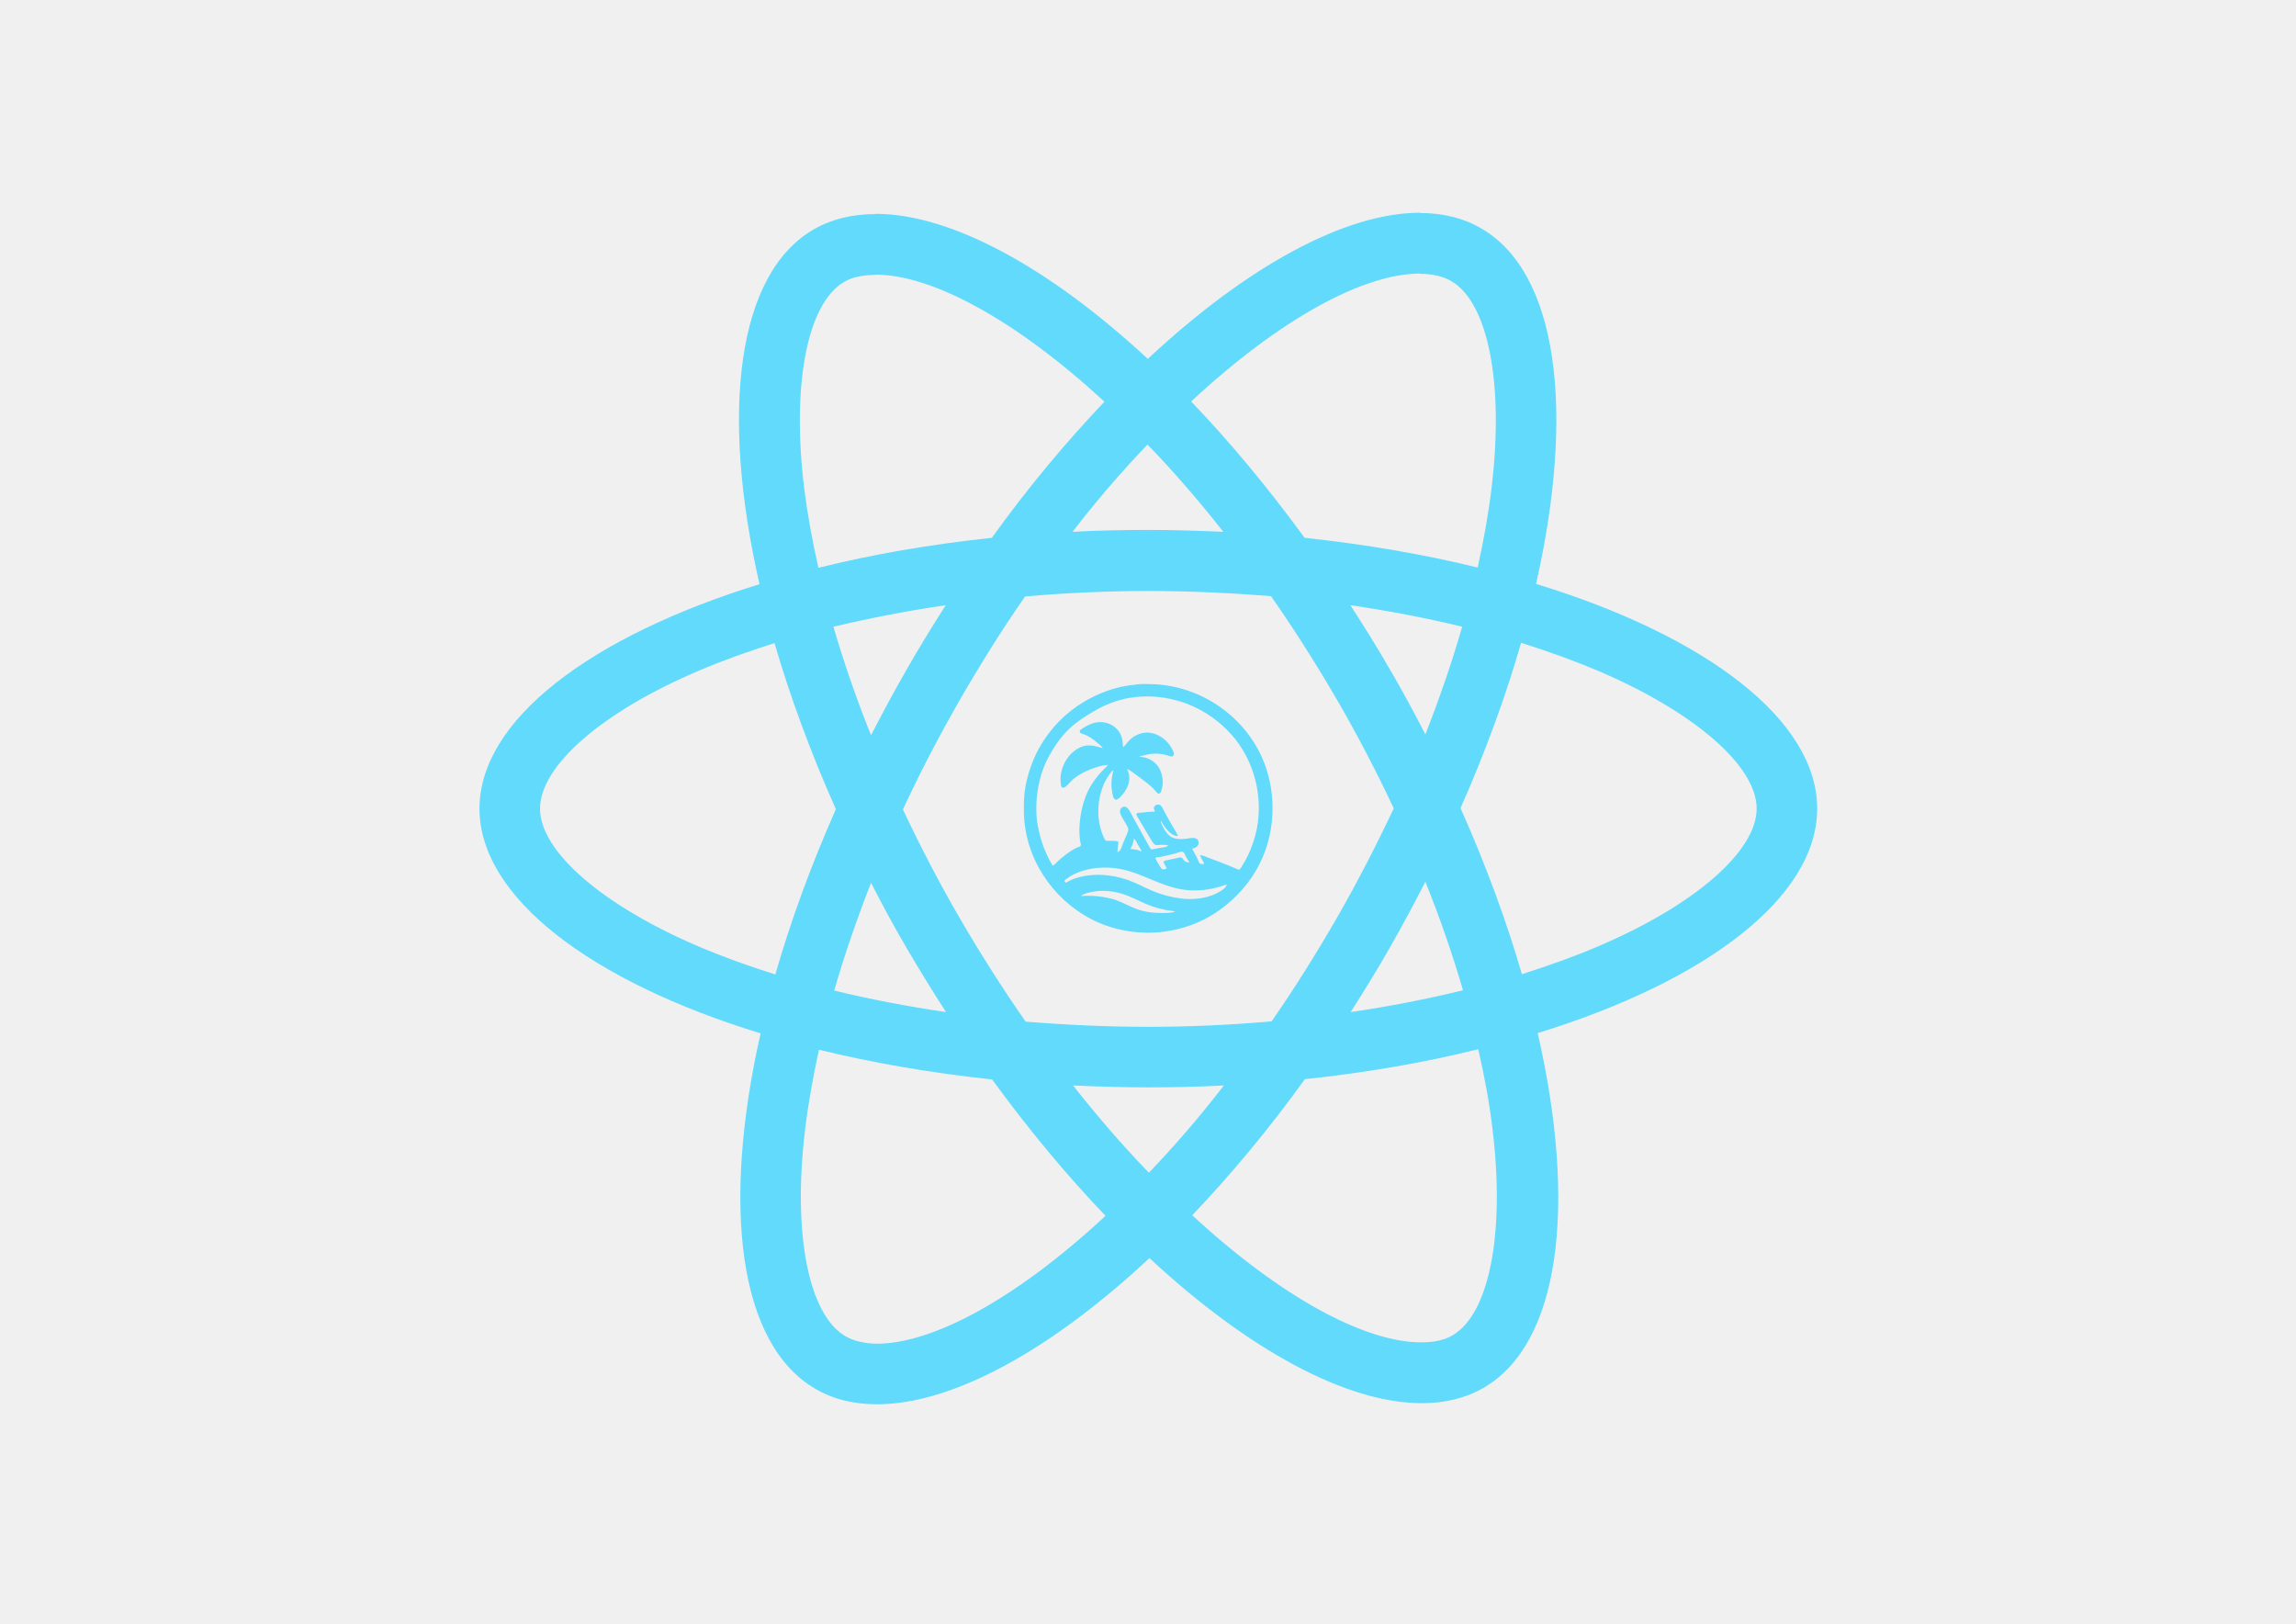
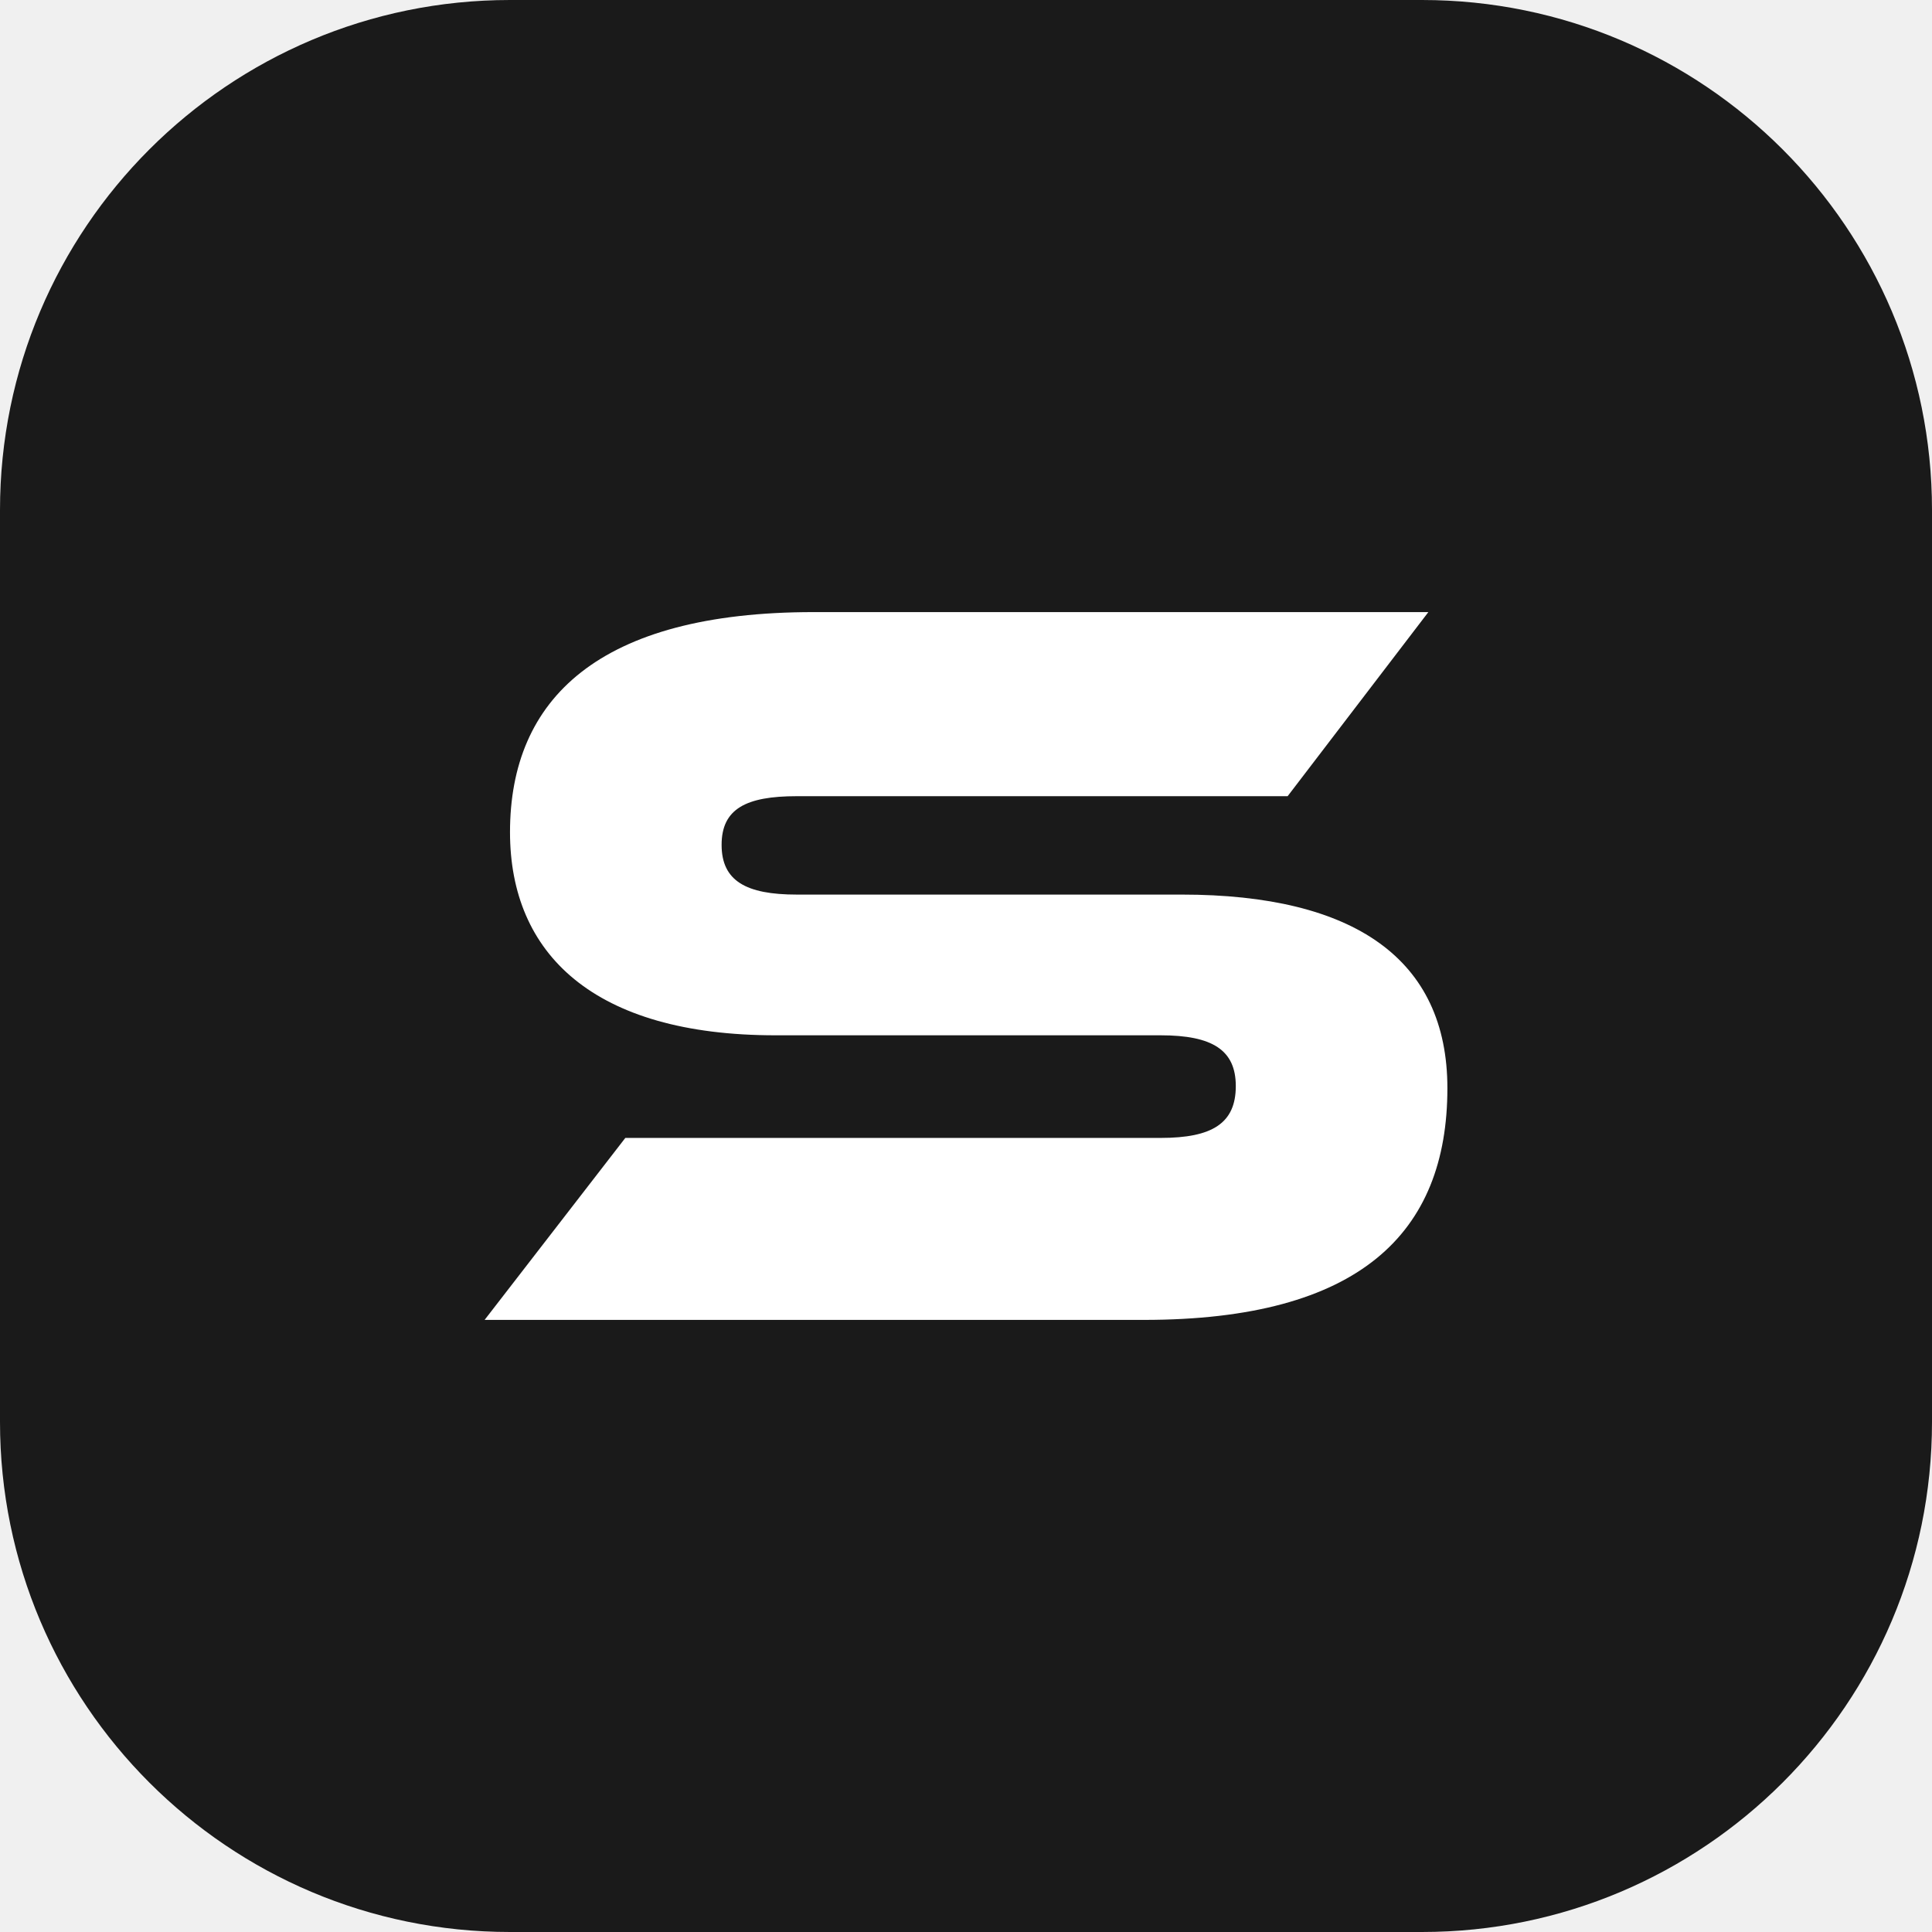
- <svg xmlns="http://www.w3.org/2000/svg" width="5355px" height="3786px" viewBox="0 0 5355 3786" version="1.1">
-   <g id="logo" stroke="none" fill="none" transform="translate(0.9778, 0)" fill-rule="evenodd" stroke-width="1">
-     <g id="Layer_1" transform="translate(1117.351, 496.0658)" fill="#61DAFB">
-       <g id="Group" fill-rule="nonzero">
-         <path d="M3119.934,1389.62 C3119.934,1182.926 2861.105,987.044 2464.277,865.571 C2555.853,461.087 2515.153,139.28 2335.817,36.251 C2294.481,12.084 2246.149,0.636 2193.366,0.636 L2193.366,142.46 C2222.619,142.46 2246.149,148.184 2265.863,158.995 C2352.351,208.602 2389.872,397.489 2360.619,640.434 C2353.623,700.216 2342.176,763.178 2328.186,827.412 C2203.541,796.885 2067.449,773.354 1924.362,758.09 C1838.51,640.434 1749.478,533.589 1659.81,440.099 C1867.127,247.397 2061.726,141.824 2194.002,141.824 L2194.002,0 C2019.117,0 1790.178,124.652 1558.695,340.886 C1327.212,125.924 1098.273,2.544 923.389,2.544 L923.389,144.368 C1055.029,144.368 1250.263,249.305 1457.58,440.735 C1368.548,534.225 1279.516,640.434 1194.936,758.09 C1051.213,773.354 915.121,796.885 790.477,828.048 C775.85,764.45 765.039,702.76 757.408,643.614 C727.518,400.669 764.403,211.782 850.255,161.539 C869.333,150.092 894.135,145.004 923.389,145.004 L923.389,3.18 C869.969,3.18 821.638,14.628 779.666,38.795 C600.966,141.824 560.901,462.995 653.113,866.207 C257.557,988.316 0,1183.562 0,1389.62 C0,1595.678 258.829,1792.197 655.657,1913.669 C564.081,2318.154 604.781,2639.961 784.117,2742.99 C825.453,2767.157 873.785,2778.605 927.204,2778.605 C1102.088,2778.605 1331.028,2653.952 1562.511,2437.718 C1793.994,2652.68 2022.933,2776.061 2197.817,2776.061 C2251.236,2776.061 2299.568,2764.613 2341.54,2740.446 C2520.24,2637.417 2560.305,2316.246 2468.093,1913.033 C2862.377,1791.561 3119.934,1595.678 3119.934,1389.62 L3119.934,1389.62 Z M2291.937,965.42 C2268.407,1047.462 2239.154,1132.048 2206.085,1216.633 C2180.011,1165.755 2152.665,1114.876 2122.776,1063.998 C2093.523,1013.119 2062.362,963.513 2031.2,915.178 C2121.504,928.534 2208.628,945.069 2291.937,965.42 Z M2000.675,1642.741 C1951.072,1728.599 1900.196,1810.004 1847.413,1885.686 C1752.658,1893.954 1656.63,1898.406 1559.967,1898.406 C1463.304,1898.406 1367.912,1893.954 1273.793,1886.322 C1221.01,1810.64 1169.498,1729.871 1119.895,1644.649 C1071.563,1561.335 1027.683,1476.75 987.619,1391.528 C1027.047,1306.307 1071.563,1221.085 1119.259,1137.772 C1168.862,1051.914 1219.738,970.508 1272.521,894.826 C1367.276,886.559 1463.304,882.107 1559.967,882.107 C1656.63,882.107 1752.022,886.559 1846.141,894.19 C1898.924,969.872 1950.436,1050.642 2000.039,1135.864 C2048.371,1219.177 2092.251,1303.763 2132.315,1388.984 C2092.251,1474.206 2048.371,1559.428 2000.675,1642.741 Z M2206.085,1560.063 C2240.425,1645.285 2269.679,1730.507 2293.845,1813.184 C2210.536,1833.536 2122.776,1850.707 2031.836,1864.063 C2062.998,1815.092 2094.159,1764.85 2123.412,1713.335 C2152.665,1662.457 2180.011,1610.942 2206.085,1560.063 Z M1561.239,2238.656 C1502.096,2177.602 1442.954,2109.552 1384.447,2035.142 C1441.682,2037.686 1500.188,2039.594 1559.331,2039.594 C1618.474,2039.594 1678.252,2038.322 1736.123,2035.142 C1678.888,2109.552 1619.746,2177.602 1561.239,2238.656 Z M1088.098,1864.063 C997.794,1850.707 910.67,1834.172 827.361,1813.82 C850.891,1731.779 880.144,1647.193 913.213,1562.607 C939.287,1613.486 966.633,1664.365 996.522,1715.243 C1026.411,1766.122 1056.936,1815.728 1088.098,1864.063 Z M1558.059,540.585 C1617.202,601.639 1676.344,669.689 1734.851,744.099 C1677.616,741.555 1619.11,739.647 1559.967,739.647 C1500.824,739.647 1441.046,740.919 1383.175,744.099 C1440.41,669.689 1499.552,601.639 1558.059,540.585 Z M1087.462,915.178 C1056.301,964.148 1025.139,1014.391 995.886,1065.906 C966.633,1116.784 939.287,1167.663 913.213,1218.541 C878.873,1133.32 849.619,1048.098 825.453,965.42 C908.762,945.705 996.522,928.534 1087.462,915.178 Z M511.934,1711.427 C286.81,1615.394 141.179,1489.47 141.179,1389.62 C141.179,1289.771 286.81,1163.211 511.934,1067.814 C566.625,1044.282 626.403,1023.295 688.09,1003.579 C724.339,1128.232 772.034,1257.972 831.177,1390.892 C772.67,1523.177 725.61,1652.281 689.998,1776.297 C627.039,1756.582 567.261,1734.959 511.934,1711.427 Z M854.071,2620.245 C767.583,2570.639 730.062,2381.752 759.315,2138.807 C766.311,2079.025 777.758,2016.062 791.748,1951.828 C916.393,1982.355 1052.485,2005.887 1195.572,2021.15 C1281.424,2138.807 1370.456,2245.652 1460.124,2339.141 C1252.807,2531.844 1058.208,2637.417 925.932,2637.417 C897.315,2636.781 873.149,2631.057 854.071,2620.245 L854.071,2620.245 Z M2362.526,2135.627 C2392.416,2378.572 2355.531,2567.459 2269.679,2617.701 C2250.601,2629.149 2225.799,2634.237 2196.545,2634.237 C2064.905,2634.237 1869.671,2529.3 1662.354,2337.869 C1751.386,2244.38 1840.418,2138.171 1924.998,2020.514 C2068.721,2005.251 2204.813,1981.719 2329.457,1950.556 C2344.084,2014.791 2355.531,2076.481 2362.526,2135.627 L2362.526,2135.627 Z M2607.364,1711.427 C2552.673,1734.959 2492.895,1755.946 2431.208,1775.661 C2394.959,1651.009 2347.264,1521.269 2288.121,1388.348 C2346.628,1256.064 2393.688,1126.96 2429.3,1002.943 C2492.259,1022.659 2552.037,1044.282 2608,1067.814 C2833.124,1163.847 2978.755,1289.771 2978.755,1389.62 C2978.755,1489.47 2832.488,1616.03 2607.364,1711.427 L2607.364,1711.427 Z" id="Shape" />
-       </g>
-       <path d="M1537.378,1099.483 C1545.027,1098.477 1553.107,1099.162 1560.816,1099.162 C1589.375,1099.162 1617.414,1103.603 1644.738,1112.019 C1679.61,1122.761 1712.09,1139.935 1740.757,1162.53 C1775.894,1190.223 1805.008,1226.547 1823.69,1267.313 C1858.642,1343.584 1858.386,1436.017 1822.577,1511.966 C1799.423,1561.073 1762.278,1602.174 1717.319,1632.147 C1680.636,1656.602 1637.733,1671.571 1594.082,1676.871 C1538.521,1683.618 1478.454,1673.759 1428.506,1648.109 C1334.74,1599.956 1270.993,1503.042 1269.732,1396.835 C1269.489,1376.359 1269.807,1355.76 1273.855,1335.483 C1280.447,1302.459 1291.94,1270.537 1309.202,1241.56 C1327.874,1210.214 1351.993,1182.552 1380.875,1160.25 C1414.745,1134.096 1454.109,1115.285 1495.795,1105.714 C1505.553,1103.474 1515.35,1102.202 1525.194,1100.998 L1528.67,1100.575 C1531.569,1100.222 1534.471,1099.865 1537.378,1099.483 Z M1440.288,1582.053 C1427.386,1583.439 1413.778,1585.791 1402.705,1593.051 C1405.197,1593.651 1408.055,1593.055 1410.655,1593.051 C1416.901,1593.04 1423.207,1592.805 1429.447,1593.079 C1445.067,1593.766 1461.342,1596.269 1476.426,1600.412 C1488.014,1603.595 1498.773,1608.627 1509.545,1613.664 L1512.239,1614.923 C1518.527,1617.854 1524.844,1620.735 1531.356,1623.199 C1550.985,1630.626 1570.524,1632.934 1591.345,1632.934 L1593.252,1632.933 C1603.099,1632.92 1612.867,1632.729 1622.424,1630.034 C1617.115,1627.201 1609.514,1627.733 1603.632,1626.553 C1590.871,1623.992 1578.323,1620.866 1566.049,1616.479 C1546.69,1609.559 1528.857,1599.168 1509.673,1591.908 C1487.816,1583.637 1463.594,1579.55 1440.288,1582.053 Z M1459.803,1527.061 C1434.235,1527.061 1408.376,1531.573 1385.358,1543.194 C1379.782,1546.01 1374.481,1549.365 1369.458,1553.083 C1367.927,1554.216 1365.213,1555.672 1364.647,1557.643 C1364.073,1559.641 1366.125,1561.315 1367.289,1562.594 C1373.043,1559.522 1378.509,1556.271 1384.636,1553.938 C1424.261,1538.859 1472.298,1542.02 1511.842,1555.846 C1531.562,1562.742 1549.732,1573.054 1568.94,1581.141 C1590.422,1590.185 1612.363,1596.049 1635.434,1599.056 C1662.648,1602.602 1693.675,1599.728 1718.552,1587.426 C1727.293,1583.104 1739.429,1576.516 1743.125,1566.945 C1738.56,1567.344 1734.453,1569.304 1730.116,1570.655 C1723.219,1572.803 1716.24,1574.624 1709.156,1576.046 C1685.145,1580.865 1659.612,1581.86 1635.434,1577.486 C1610.812,1573.033 1588.074,1563.725 1565.311,1554.267 L1562.275,1553.005 C1550.637,1548.168 1538.971,1543.347 1527.02,1539.168 C1505.554,1531.662 1482.548,1527.061 1459.803,1527.061 Z M1504.614,1133.608 C1473.965,1140.391 1446.51,1153.598 1420.051,1170.248 C1404.69,1179.913 1389.996,1189.815 1376.685,1202.255 C1356.89,1220.756 1341.761,1243.243 1328.567,1266.73 C1314.972,1290.929 1306.255,1319.132 1302.042,1346.497 C1297.909,1373.344 1297.228,1401.571 1301.963,1428.44 C1307.881,1462.032 1319.145,1493.555 1336.933,1522.71 C1342.911,1519.913 1347.155,1513.536 1352.111,1509.24 C1362.119,1500.567 1372.626,1492.528 1383.913,1485.59 C1388.091,1483.022 1392.384,1481.028 1396.923,1479.201 C1398.635,1478.511 1401.434,1477.881 1402.24,1475.997 C1403.521,1473.005 1401.152,1467.798 1400.745,1464.698 C1399.584,1455.831 1398.883,1446.814 1399.102,1437.867 C1399.738,1411.81 1404.598,1385.389 1413.853,1361 C1420.826,1342.623 1431.48,1325.938 1444.101,1310.964 C1448.383,1305.883 1452.936,1301.154 1457.635,1296.462 C1458.213,1295.884 1458.821,1295.324 1459.436,1294.767 L1460.176,1294.098 C1462.275,1292.204 1464.361,1290.279 1465.585,1287.759 C1456.523,1287.765 1447.46,1290.383 1438.843,1293.041 C1420.279,1298.766 1402.196,1307.262 1386.804,1319.249 C1379.783,1324.718 1374.641,1331.885 1368.001,1337.64 C1365.965,1339.406 1362.316,1341.772 1359.502,1340.44 C1355.25,1338.428 1355.906,1330.045 1355.419,1326.193 C1353.545,1311.373 1359.149,1292.629 1366.27,1279.783 C1377.702,1259.161 1398.84,1241.553 1423.665,1242.168 C1434.386,1242.433 1443.771,1246.165 1454.021,1248.601 C1451.422,1244.902 1447.937,1242.206 1444.625,1239.174 C1436.509,1231.745 1427.632,1224.959 1417.883,1219.827 C1415.268,1218.45 1412.519,1217.434 1409.75,1216.46 L1408.087,1215.878 C1407.256,1215.587 1406.424,1215.294 1405.596,1214.991 C1403.513,1214.228 1400.891,1213.179 1400.108,1210.861 C1398.657,1206.567 1406.375,1202.59 1409.21,1200.78 C1420.168,1193.78 1433.605,1188.023 1446.793,1187.698 C1467.403,1187.192 1487.541,1198.648 1496.031,1218.144 C1499.419,1225.924 1500.098,1234.211 1500.709,1242.527 L1500.823,1244.086 C1500.881,1244.866 1500.939,1245.646 1501,1246.425 C1507.473,1241.139 1512.026,1233.359 1518.347,1227.697 C1533.128,1214.455 1553.359,1208.576 1572.554,1214.537 C1589.901,1219.924 1604.977,1231.916 1613.851,1247.876 C1616.172,1252.051 1622.649,1262.256 1617.97,1266.415 C1614.308,1269.671 1609.663,1267.134 1605.801,1265.783 C1601.812,1264.39 1597.644,1263.691 1593.514,1262.861 C1583.011,1260.752 1570.793,1260.971 1560.267,1262.825 C1553.461,1264.023 1546.81,1266.45 1540.029,1267.455 L1540.029,1268.905 C1558.571,1269.059 1576.507,1279.656 1585.655,1295.736 C1589.445,1302.398 1591.338,1310.023 1592.79,1317.491 C1594.586,1326.721 1593.324,1336.776 1590.806,1345.772 C1589.962,1348.788 1588.43,1353.901 1584.83,1354.596 C1582.285,1355.087 1580.124,1352.548 1578.671,1350.837 C1574.863,1346.351 1571.24,1342.087 1566.772,1338.213 C1555.466,1328.414 1543.512,1319.375 1531.356,1310.659 C1524.902,1306.031 1517.833,1300.014 1510.396,1297.186 C1512.487,1302.232 1514.535,1306.923 1515.247,1312.415 C1517.338,1328.568 1510.588,1343.773 1500.455,1355.924 C1497.363,1359.633 1494.056,1363.368 1490.159,1366.249 C1488.543,1367.444 1486.515,1369.004 1484.377,1368.667 C1477.674,1367.606 1476.876,1357.484 1475.848,1352.298 C1472.367,1334.734 1473.765,1317.29 1478.595,1300.087 C1474.298,1302.27 1471.192,1307.046 1468.494,1310.964 C1462.558,1319.586 1457.408,1328.705 1453.714,1338.52 C1439.005,1377.62 1439.147,1423.417 1458.202,1461.058 C1460.33,1465.262 1463.559,1464.698 1467.753,1464.698 C1472.809,1464.698 1477.913,1464.444 1482.931,1465.115 C1484.884,1465.376 1487.596,1465.144 1489.142,1466.585 C1490.993,1468.313 1490.006,1471.274 1489.58,1473.4 C1488.389,1479.341 1487.991,1484.742 1487.991,1490.803 C1495.902,1489.575 1498.095,1476.869 1500.899,1470.499 C1504.077,1463.283 1507.311,1456.06 1510.251,1448.744 C1511.696,1445.149 1513.63,1441.129 1513.122,1437.142 C1512.553,1432.661 1509.321,1427.91 1507.069,1424.089 C1502.806,1416.857 1497.961,1409.415 1494.823,1401.609 C1492.314,1395.369 1494.65,1387.571 1501.724,1385.342 C1505.625,1384.112 1509.788,1386.524 1512.327,1389.349 C1515.933,1393.361 1518.674,1398.7 1521.268,1403.887 L1522.006,1405.364 C1522.986,1407.324 1523.955,1409.242 1524.953,1411.036 L1555.106,1465.423 C1557.667,1470.028 1560.233,1474.629 1562.853,1479.201 C1563.875,1480.985 1564.916,1483.739 1567.009,1484.5 C1568.874,1485.177 1571.422,1484.214 1573.276,1483.842 C1578.091,1482.876 1582.899,1481.833 1587.732,1480.959 C1593.522,1479.911 1602.35,1480.107 1606.523,1475.575 C1600.419,1473.638 1593.363,1473.753 1587.009,1474.189 C1586.223,1474.243 1585.42,1474.344 1584.609,1474.451 L1583.912,1474.543 C1581.004,1474.924 1578.034,1475.228 1575.456,1473.587 C1570.236,1470.264 1566.767,1462.589 1563.574,1457.446 C1555.701,1444.765 1548.283,1431.892 1540.744,1419.013 C1538.341,1414.907 1535.866,1410.833 1533.536,1406.685 C1532.636,1405.081 1531.301,1402.967 1532.591,1401.199 C1533.932,1399.36 1536.841,1399.234 1539.486,1399.229 L1540.639,1399.229 C1541.481,1399.227 1542.264,1399.213 1542.92,1399.126 C1553.681,1397.708 1564.591,1396.533 1575.445,1396.533 C1574.6,1393.589 1572.184,1390.261 1572.956,1387.109 C1574.685,1380.056 1584.815,1377.849 1589.526,1382.91 C1592.688,1386.307 1594.526,1390.983 1596.584,1395.083 C1599.299,1400.494 1602.391,1405.726 1605.299,1411.036 C1610.389,1420.333 1615.948,1429.375 1621.182,1438.592 C1621.649,1439.416 1622.132,1440.235 1622.62,1441.053 L1623.353,1442.281 C1625.556,1445.967 1627.742,1449.687 1628.929,1453.82 C1610.75,1452.987 1597.104,1431.847 1589.177,1417.562 C1588.545,1419.85 1589.573,1421.891 1590.394,1424.089 C1592.102,1428.654 1594.143,1433.001 1596.712,1437.142 C1600.381,1443.055 1604.586,1449.144 1610.137,1453.437 C1619.988,1461.054 1632.977,1461.097 1644.83,1460.282 C1652.43,1459.759 1661.927,1456.293 1669.404,1458.645 C1676.868,1460.993 1679.872,1469.239 1675.439,1475.574 C1672.119,1480.32 1667.687,1482.112 1662.176,1482.827 C1666.073,1491.201 1671.179,1498.974 1674.879,1507.482 C1676.421,1511.027 1678.028,1516.459 1681.722,1518.329 C1684.181,1519.573 1687.705,1518.414 1690.364,1518.359 C1687.695,1511.286 1682.699,1505.284 1680.245,1498.055 C1687.726,1498.398 1694.962,1502.309 1701.928,1504.805 C1717.739,1510.47 1733.32,1516.744 1748.907,1523 C1754.465,1525.23 1760.055,1527.438 1765.531,1529.862 C1767.534,1530.749 1770.308,1532.822 1772.523,1531.546 C1774.33,1530.504 1775.499,1528.019 1776.613,1526.336 C1779.73,1521.627 1782.553,1516.738 1785.35,1511.833 C1796.549,1492.19 1804.763,1470.666 1810.25,1448.744 C1828.35,1376.443 1812.823,1296.668 1769.329,1236.273 C1752.618,1213.069 1731.602,1193.008 1708.433,1176.395 C1650.449,1134.821 1574.377,1118.171 1504.614,1133.608 Z M1623.147,1494.16 C1607.776,1498.175 1591.935,1501.813 1576.167,1503.856 C1578.241,1510.929 1583.308,1517.808 1587.018,1524.161 C1588.452,1526.617 1589.986,1529.906 1592.82,1530.972 C1596.021,1532.176 1599.889,1530.222 1602.91,1529.237 C1601.511,1525.403 1599.158,1521.954 1597.232,1518.359 C1596.438,1516.877 1595.21,1515.122 1595.864,1513.362 C1597.101,1510.037 1602.235,1510.232 1605.078,1509.655 C1612.571,1508.132 1619.986,1506.231 1627.484,1504.726 C1630.246,1504.172 1634.092,1502.669 1636.869,1503.597 C1640.506,1504.813 1641.615,1509.156 1644.259,1511.547 C1647.29,1514.289 1651.823,1514.71 1655.671,1515.459 C1653.323,1510.165 1649.42,1505.533 1646.918,1500.23 C1645.463,1497.146 1644.268,1492.609 1641.082,1490.827 C1636.694,1488.371 1627.632,1492.988 1623.147,1494.16 Z M1526.297,1458.896 C1525.573,1468.09 1522.758,1475.57 1518.347,1483.552 C1523.402,1484.193 1528.559,1484.421 1533.525,1485.654 C1537.246,1486.578 1540.676,1488.34 1544.366,1489.353 C1542.393,1483.945 1538.732,1479.12 1535.896,1474.125 C1533.032,1469.083 1530.469,1462.956 1526.297,1458.896 Z" id="Combined-Shape-Copy" fill-rule="nonzero" />
-     </g>
-   </g>
+ <svg xmlns="http://www.w3.org/2000/svg" id="a" data-name="レイヤー 1" width="500" height="500" viewBox="0 0 500 500">
+   <rect width="500" height="500" rx="132" ry="132" style="fill: #1a1a1a;" />
+   <path d="M305.857,231.518c44.632,0,68.727,16.702,68.727,50.107,0,37.512-22.726,59.964-78.584,59.964H125.416l36.417-47.095h138.549c13.417,0,19.441-3.833,19.441-13.416,0-9.31-6.024-13.143-19.441-13.143h-99.667c-47.095,0-68.726-21.083-68.726-52.572,0-34.5,23-56.953,78.584-56.953h159.085l-36.418,47.643h-127.048c-13.143,0-19.441,3.286-19.441,12.595s6.297,12.869,19.441,12.869h99.667Z" style="fill: #fff;" />
</svg>
